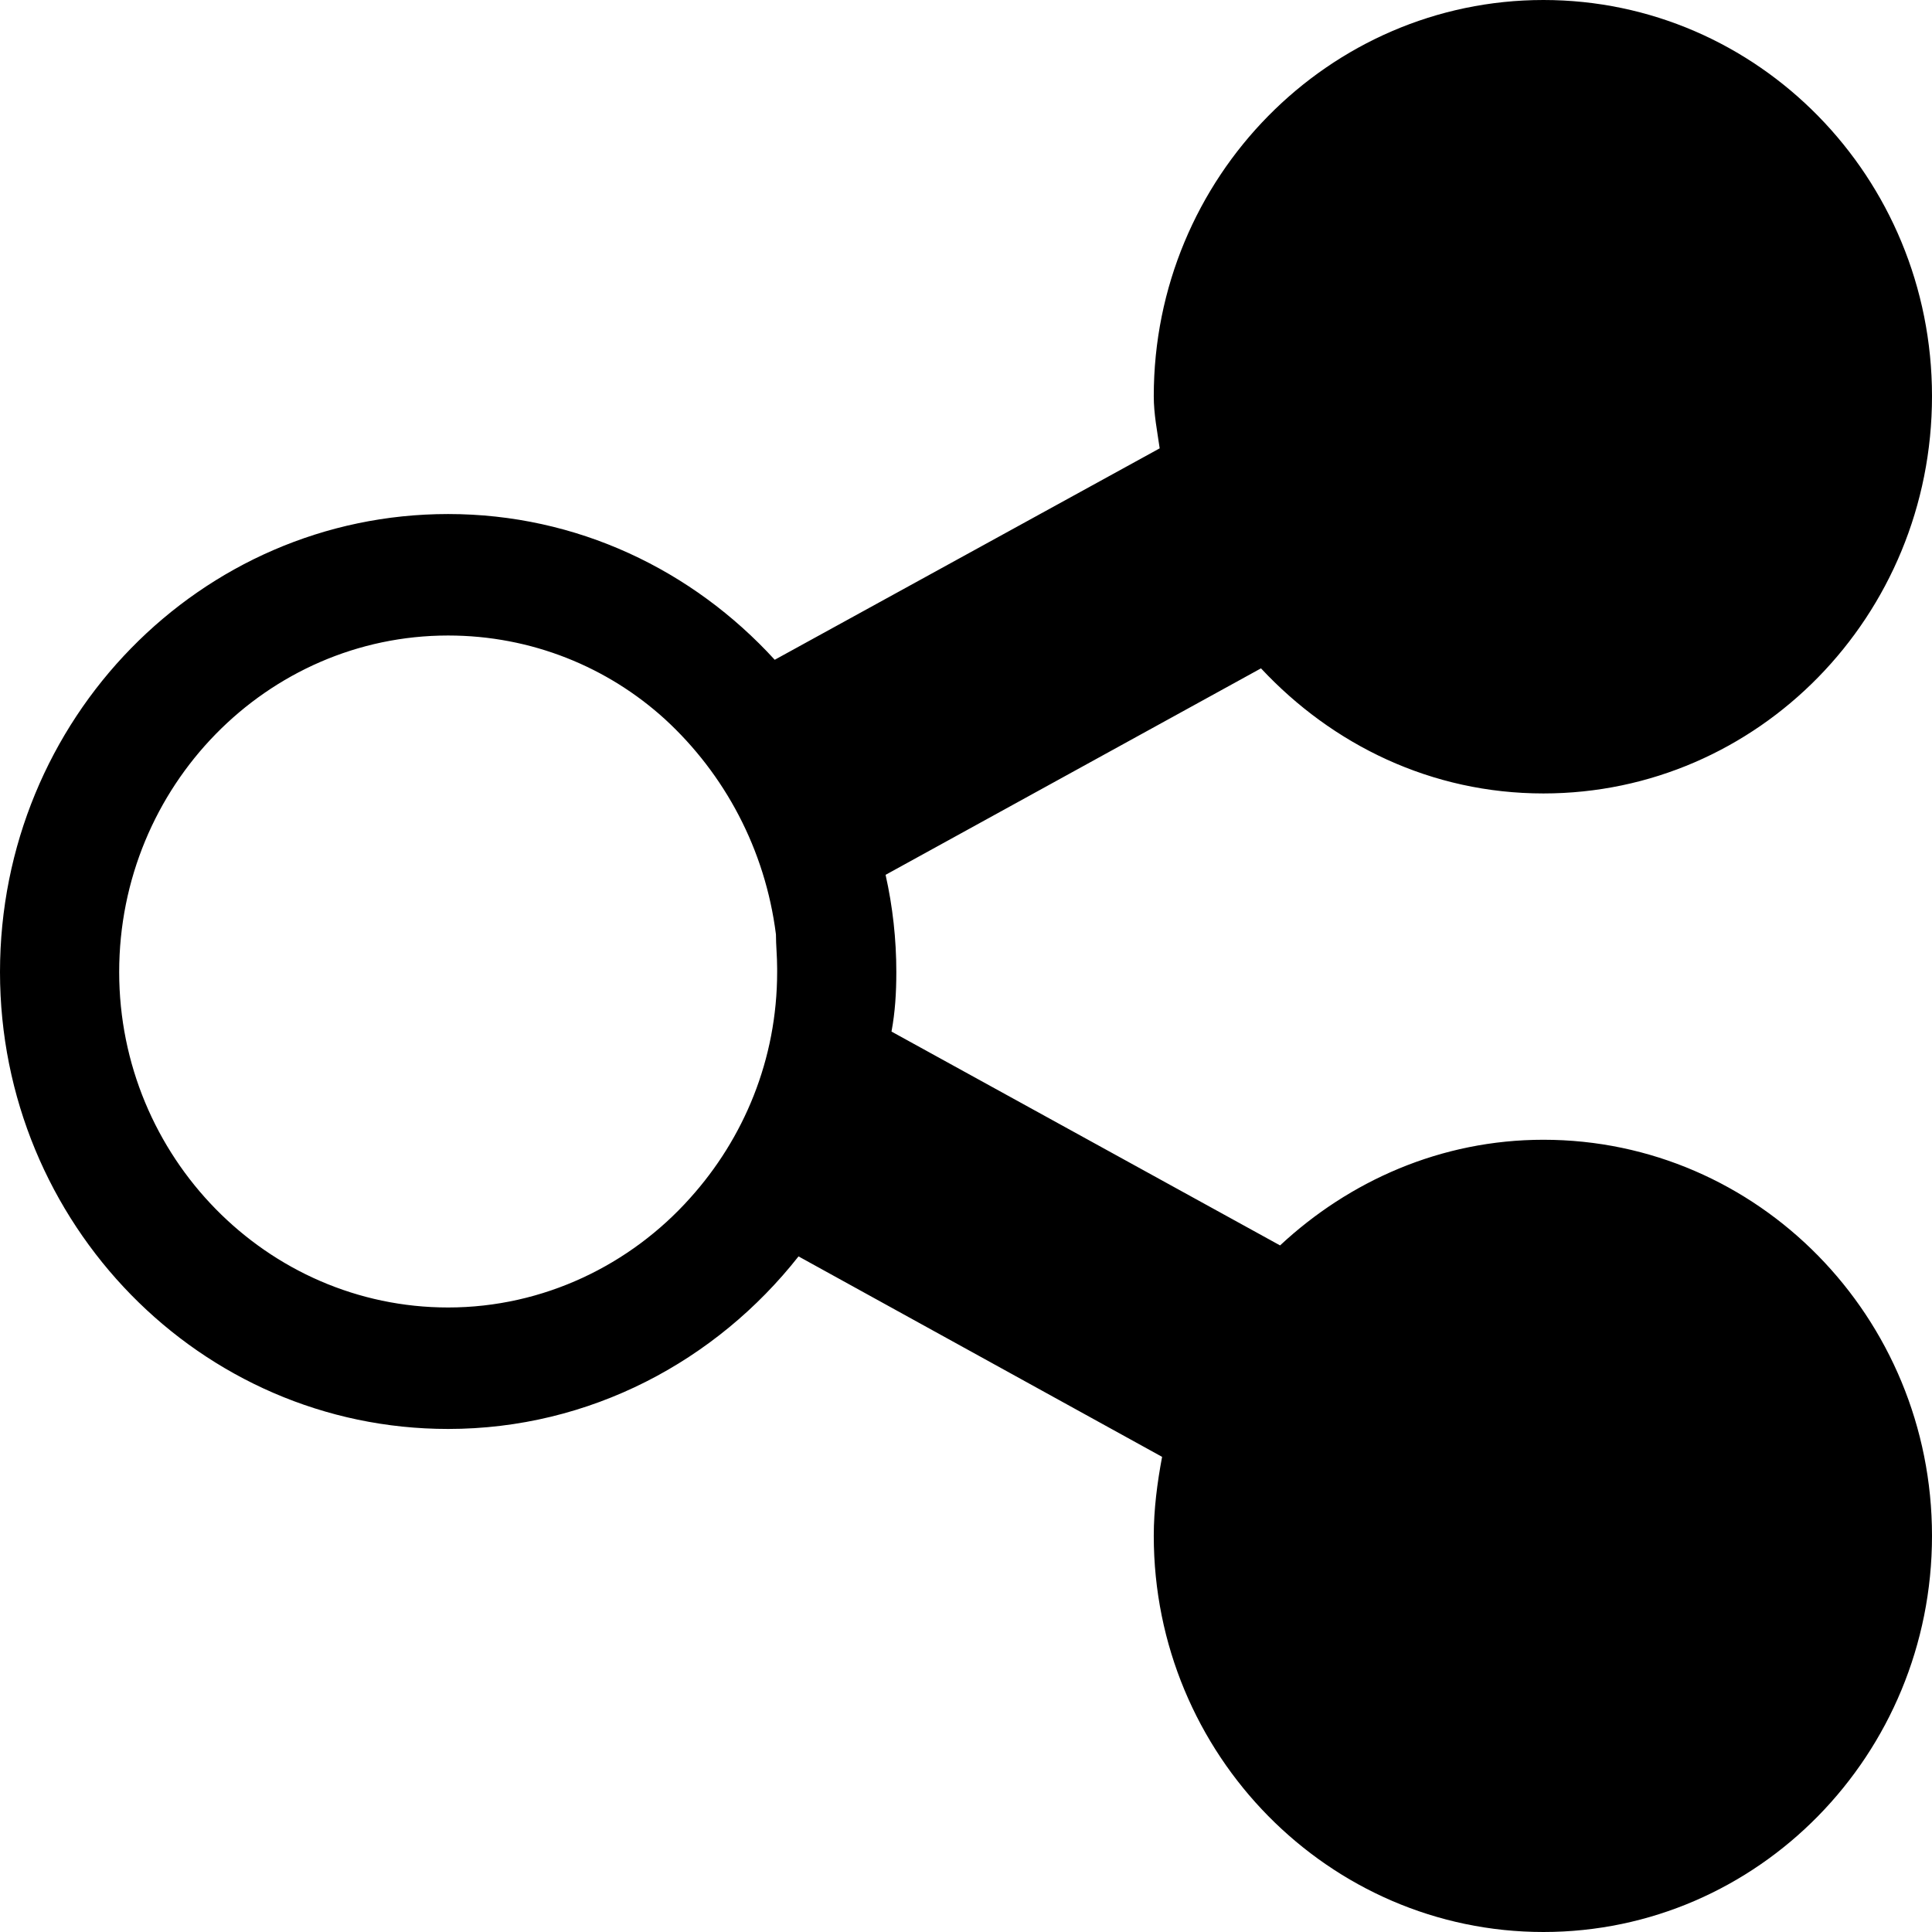
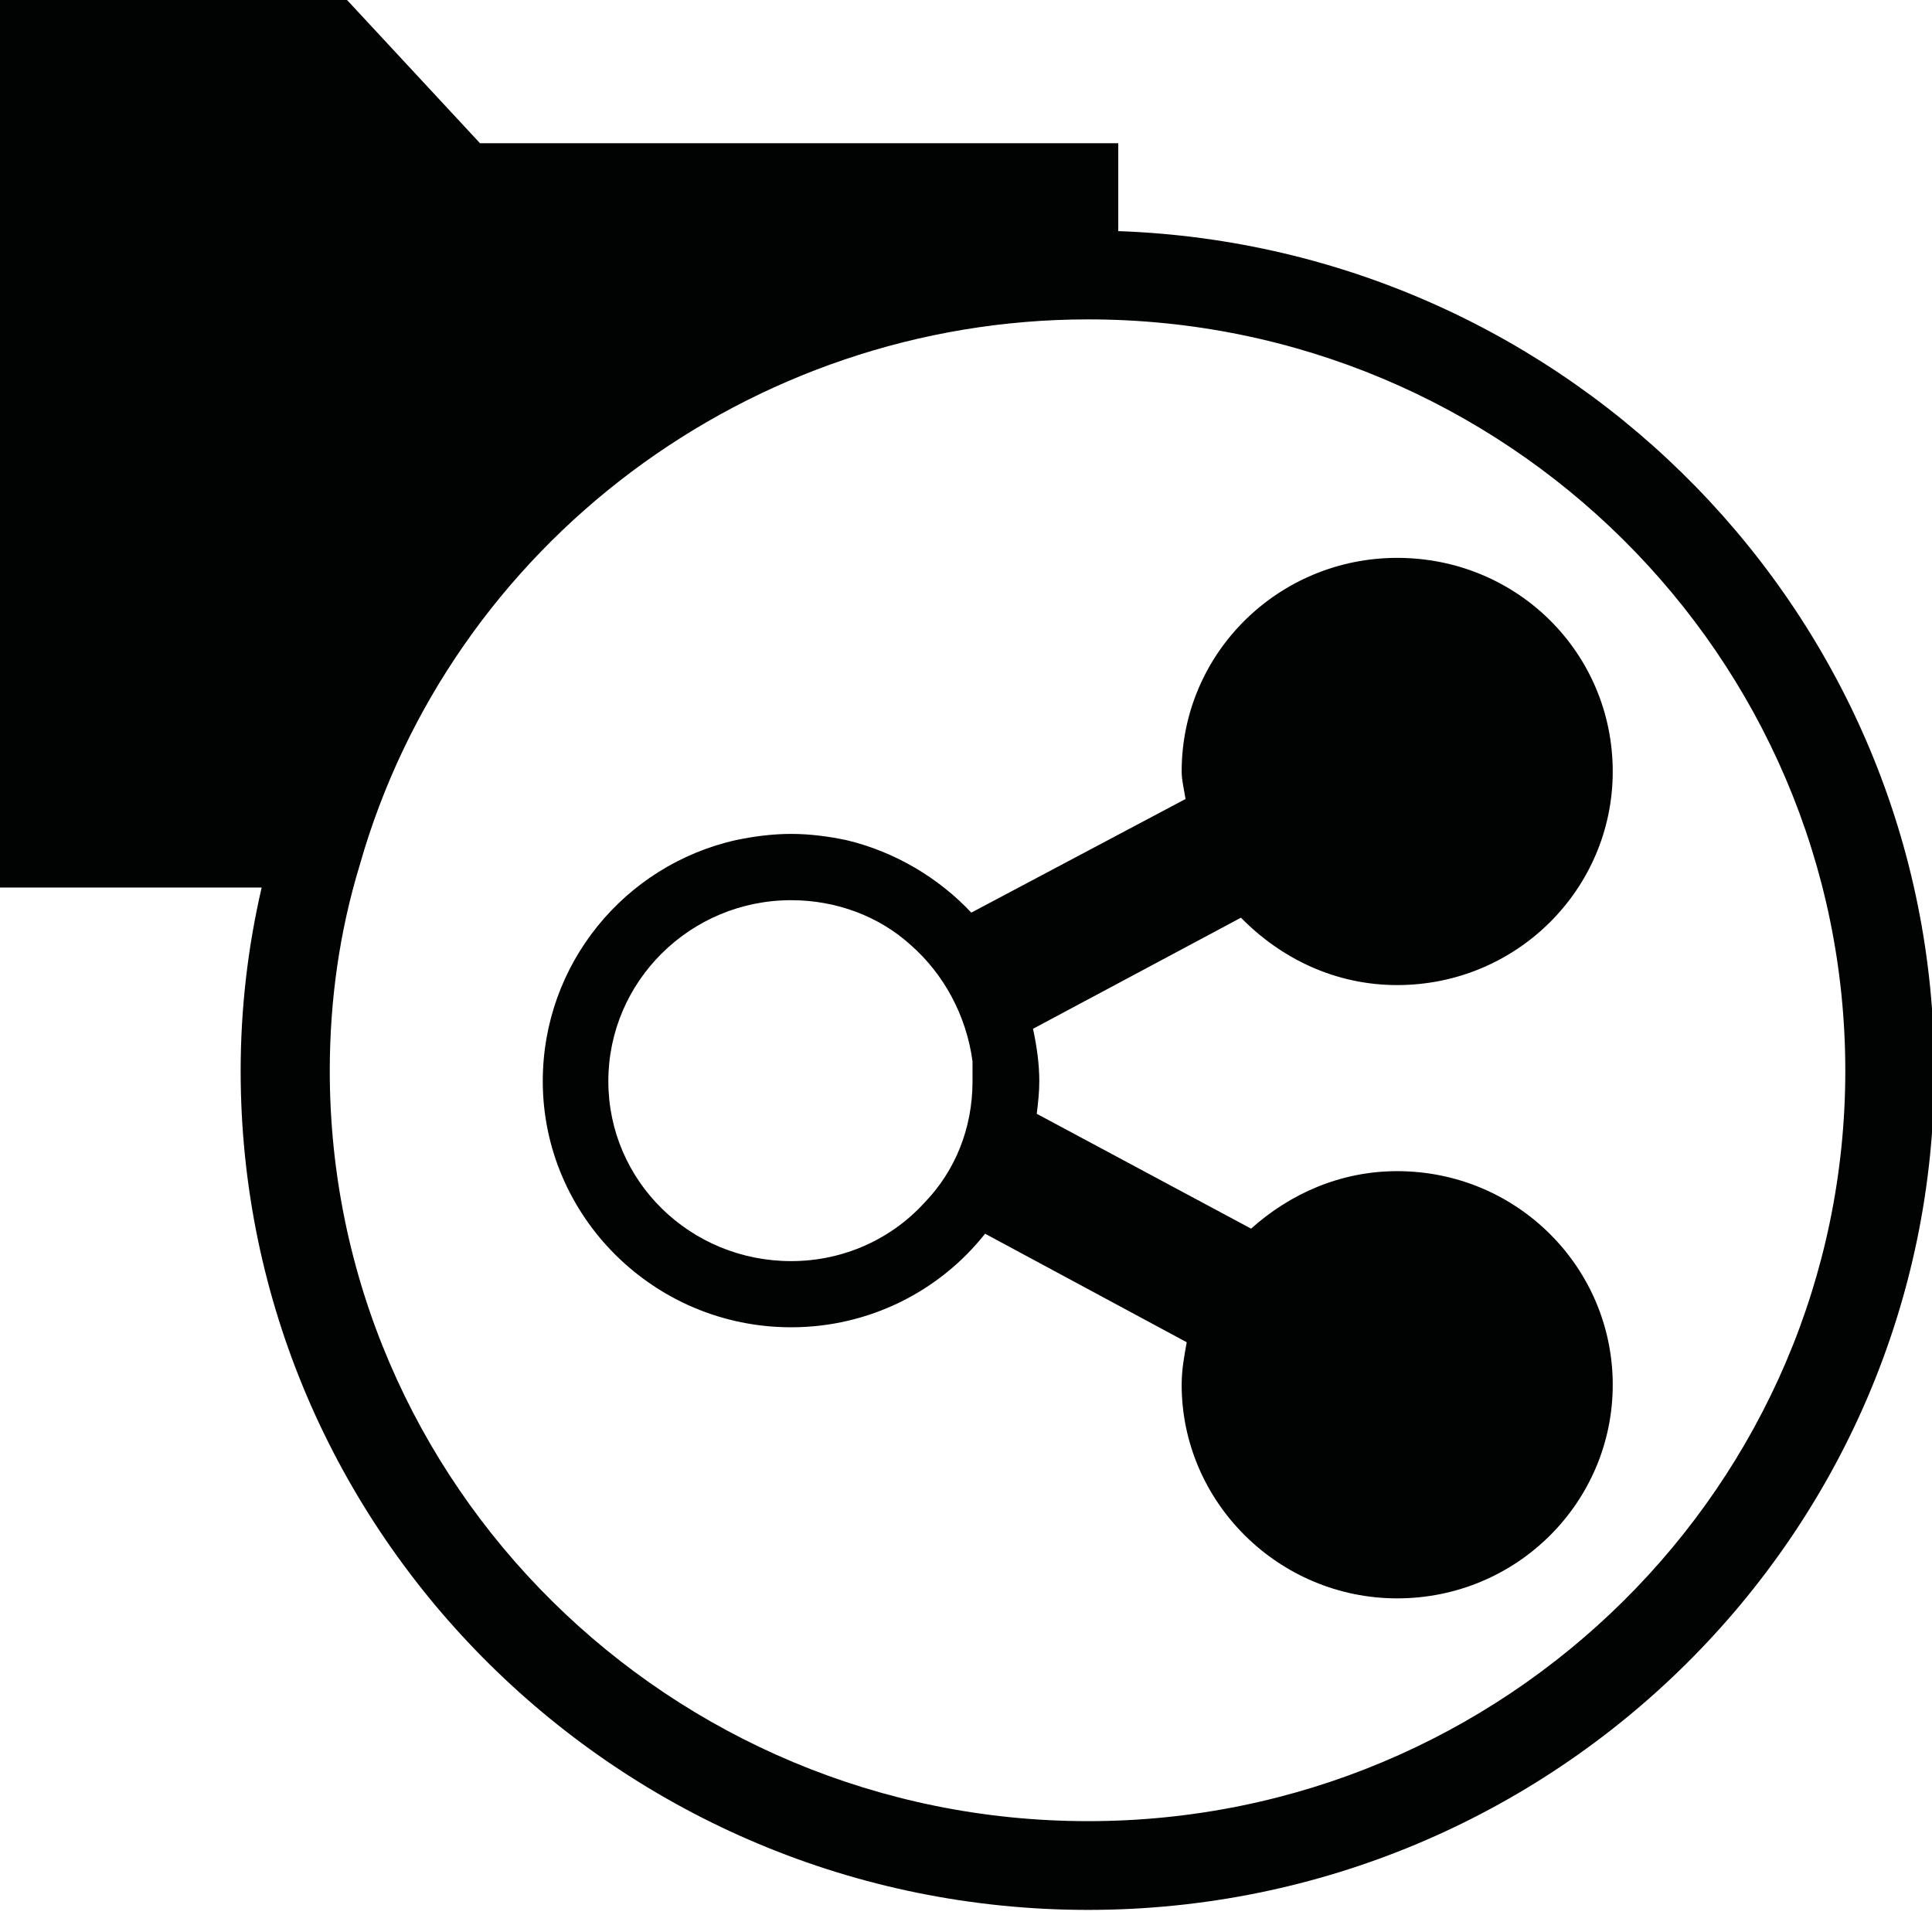
<svg xmlns="http://www.w3.org/2000/svg" viewBox="0 0 16 16">
  <g>
-     <path fill-rule="evenodd" d="M3.711,10.828 C2.211,10.828 0.987,9.58 0.987,8.05 C0.987,6.511 2.211,5.263 3.711,5.263 C4.402,5.263 5.034,5.525 5.508,5.957 C6.001,6.41 6.337,7.034 6.426,7.738 C6.426,7.829 6.436,7.919 6.436,8.02 L6.436,8.05 C6.436,8.775 6.159,9.429 5.715,9.922 C5.221,10.475 4.501,10.828 3.711,10.828 M12.782,9.439 C11.933,9.439 11.173,9.781 10.601,10.314 L7.383,8.543 C7.413,8.382 7.423,8.221 7.423,8.05 C7.423,7.779 7.393,7.507 7.334,7.245 L10.443,5.535 C11.035,6.169 11.854,6.571 12.782,6.571 C14.559,6.571 16,5.102 16,3.281 C16,1.469 14.559,0 12.782,0 C11.006,0 9.555,1.469 9.555,3.281 C9.555,3.431 9.584,3.572 9.604,3.713 L6.416,5.464 C5.735,4.719 4.777,4.257 3.711,4.257 C1.658,4.257 0,5.957 0,8.05 C0,10.133 1.658,11.834 3.711,11.834 C4.886,11.834 5.932,11.27 6.613,10.405 L9.624,12.065 C9.584,12.277 9.555,12.498 9.555,12.719 C9.555,14.531 11.006,16 12.782,16 C14.559,16 16,14.531 16,12.719 C16,10.908 14.559,9.439 12.782,9.439" />
+     <path fill="#010202" fill-rule="evenodd" d="M9.011,15.082 C5.548,15.082 2.731,12.295 2.731,8.868 C2.731,8.281 2.813,7.71 2.978,7.168 C3.733,4.505 6.214,2.645 9.011,2.645 C12.469,2.645 15.282,5.436 15.282,8.868 C15.282,12.295 12.469,15.082 9.011,15.082 M9.261,1.914 L9.261,1.186 L3.975,1.186 L2.874,-1.77635684e-15 L-0,-1.77635684e-15 L-0,7.35 L2.167,7.35 C2.052,7.846 1.993,8.355 1.993,8.868 C1.993,12.7 5.141,15.817 9.011,15.817 C12.875,15.817 16.019,12.7 16.019,8.868 C16.019,5.114 13.01,2.046 9.261,1.914 M11.571,8.158 C11.06,8.158 10.611,7.94 10.277,7.6 L8.555,8.52 C8.586,8.665 8.607,8.809 8.607,8.954 C8.607,9.048 8.597,9.131 8.586,9.224 L10.361,10.175 C10.684,9.886 11.101,9.699 11.571,9.699 C12.563,9.699 13.356,10.496 13.356,11.468 C13.356,12.44 12.563,13.237 11.571,13.237 C10.59,13.237 9.786,12.44 9.786,11.468 C9.786,11.344 9.807,11.23 9.828,11.116 L8.158,10.217 C7.783,10.692 7.199,10.992 6.552,10.992 C5.414,10.992 4.495,10.071 4.495,8.954 C4.495,7.982 5.174,7.165 6.092,6.958 C6.238,6.927 6.395,6.906 6.552,6.906 C6.708,6.906 6.865,6.927 7.011,6.958 C7.407,7.052 7.772,7.268 8.044,7.558 L9.818,6.617 C9.807,6.544 9.786,6.462 9.786,6.39 C9.786,5.406 10.59,4.62 11.571,4.62 C12.563,4.62 13.356,5.406 13.356,6.39 C13.356,7.361 12.563,8.158 11.571,8.158 Z M8.054,8.954 L8.054,8.789 C8.002,8.406 7.814,8.065 7.543,7.827 C7.282,7.589 6.927,7.455 6.552,7.455 C5.717,7.455 5.038,8.127 5.038,8.954 C5.038,9.782 5.717,10.444 6.552,10.444 C6.99,10.444 7.386,10.258 7.658,9.958 C7.908,9.699 8.054,9.348 8.054,8.954 Z" />
  </g>
</svg>
